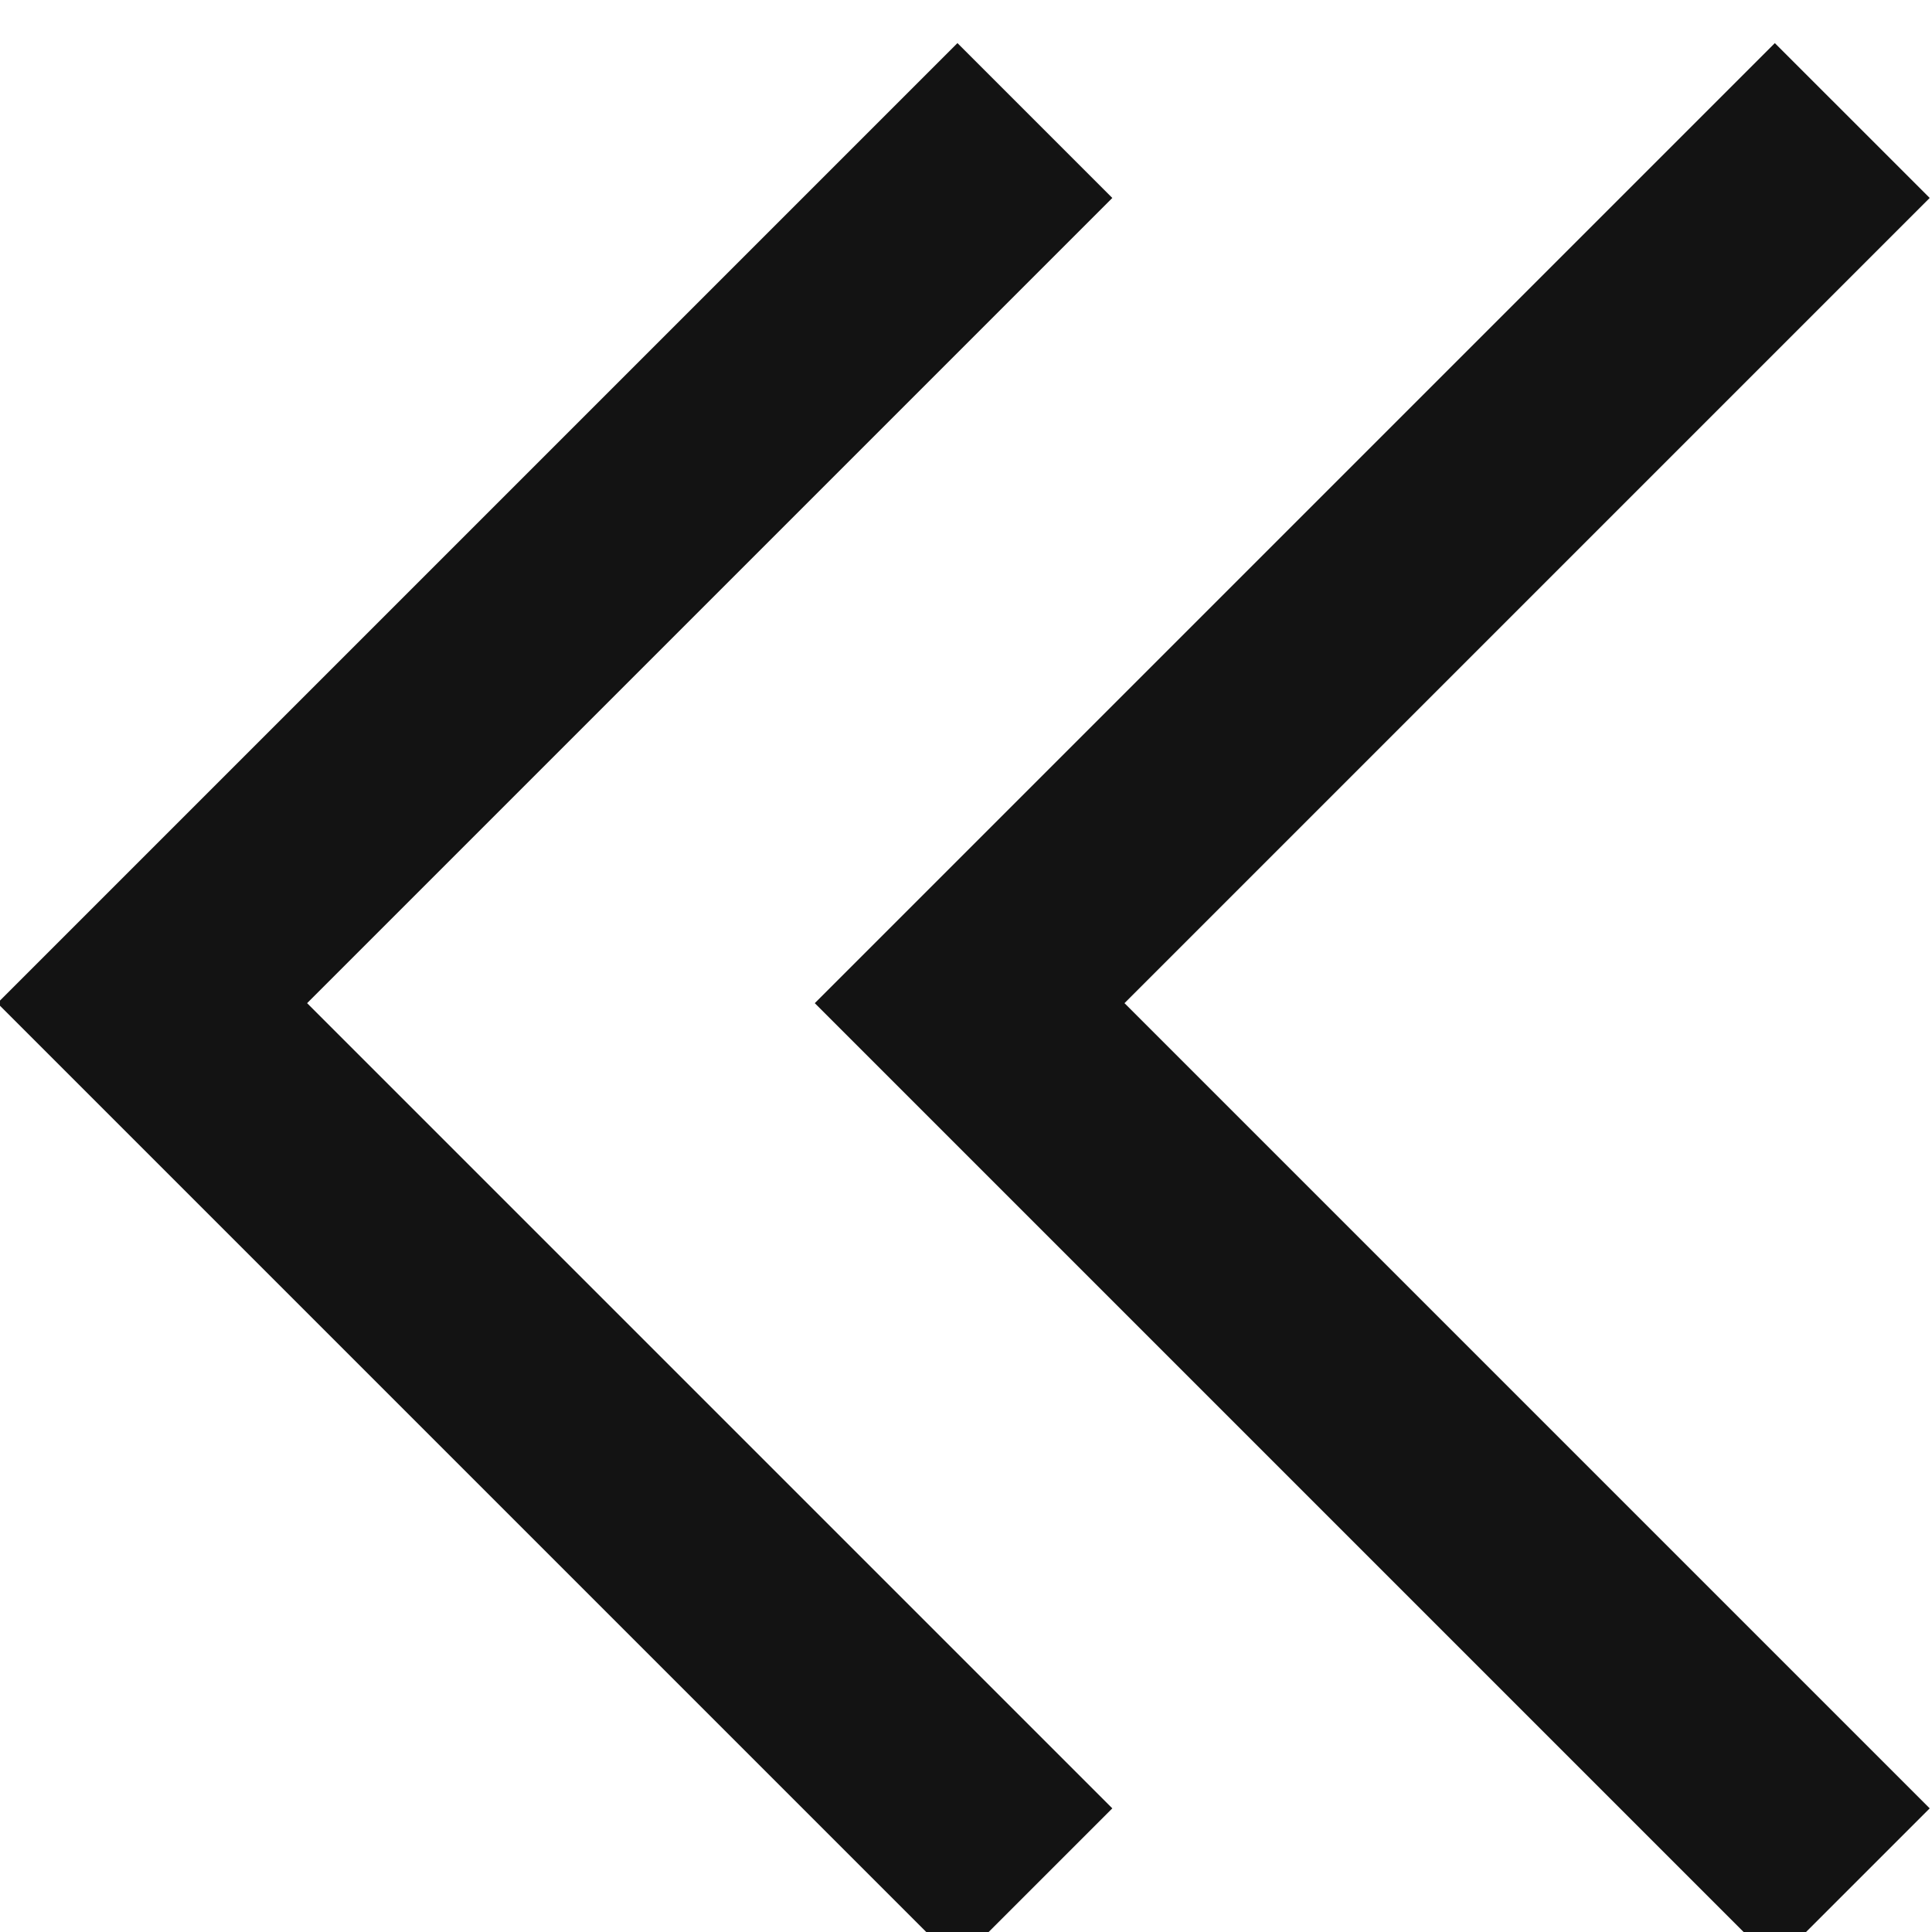
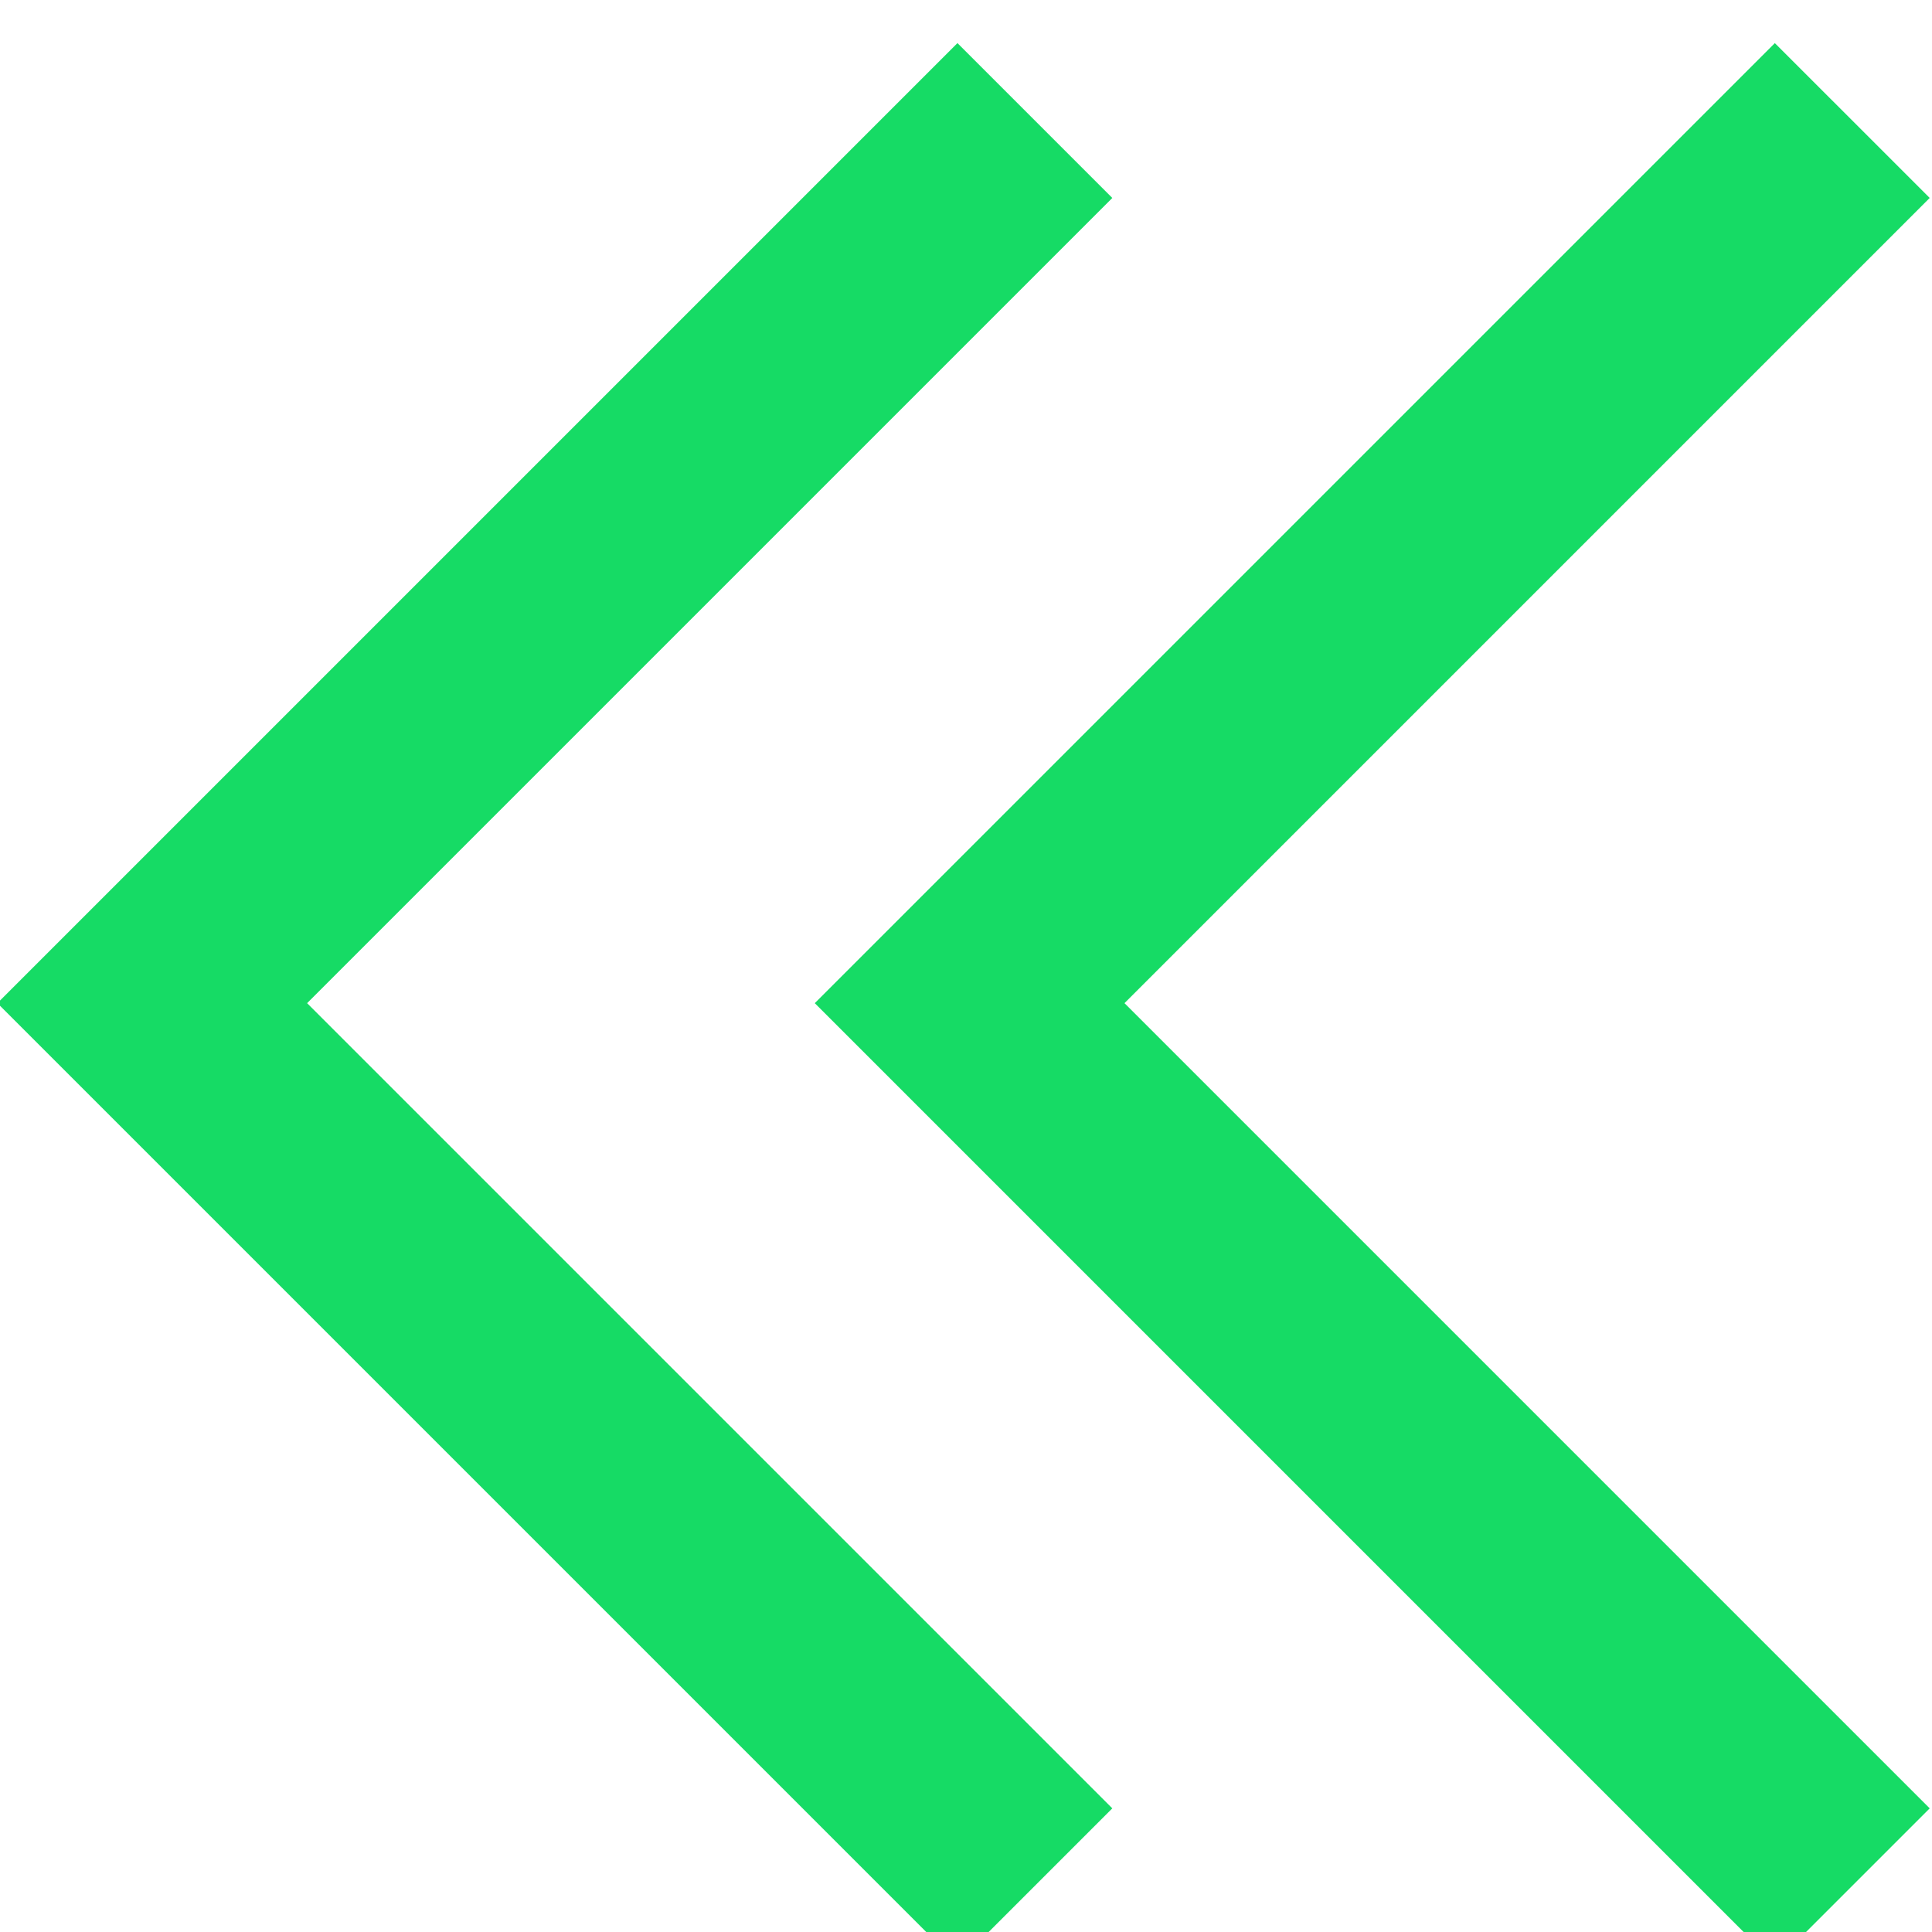
<svg xmlns="http://www.w3.org/2000/svg" enable-background="new 0 0 26 26" id="Layer_1" version="1.1" viewBox="0 0 26 26" xml:space="preserve">
  <g>
-     <polygon fill="#131313" points="23.885,0.58 25.969,2.664 15.133,13.5 25.969,24.336 23.885,26.42 10.965,13.5  " id="id_109" />
-     <polygon fill="#131313" points="12.885,0.58 14.969,2.664 4.133,13.5 14.969,24.336 12.885,26.42 -0.035,13.5  " id="id_110" />
+     <polygon fill="#16DB65" points="23.885,0.58 25.969,2.664 15.133,13.5 25.969,24.336 23.885,26.42 10.965,13.5  " id="id_109" />
+     <polygon fill="#16DB65" points="12.885,0.58 14.969,2.664 4.133,13.5 14.969,24.336 12.885,26.42 -0.035,13.5  " id="id_110" />
  </g>
</svg>
